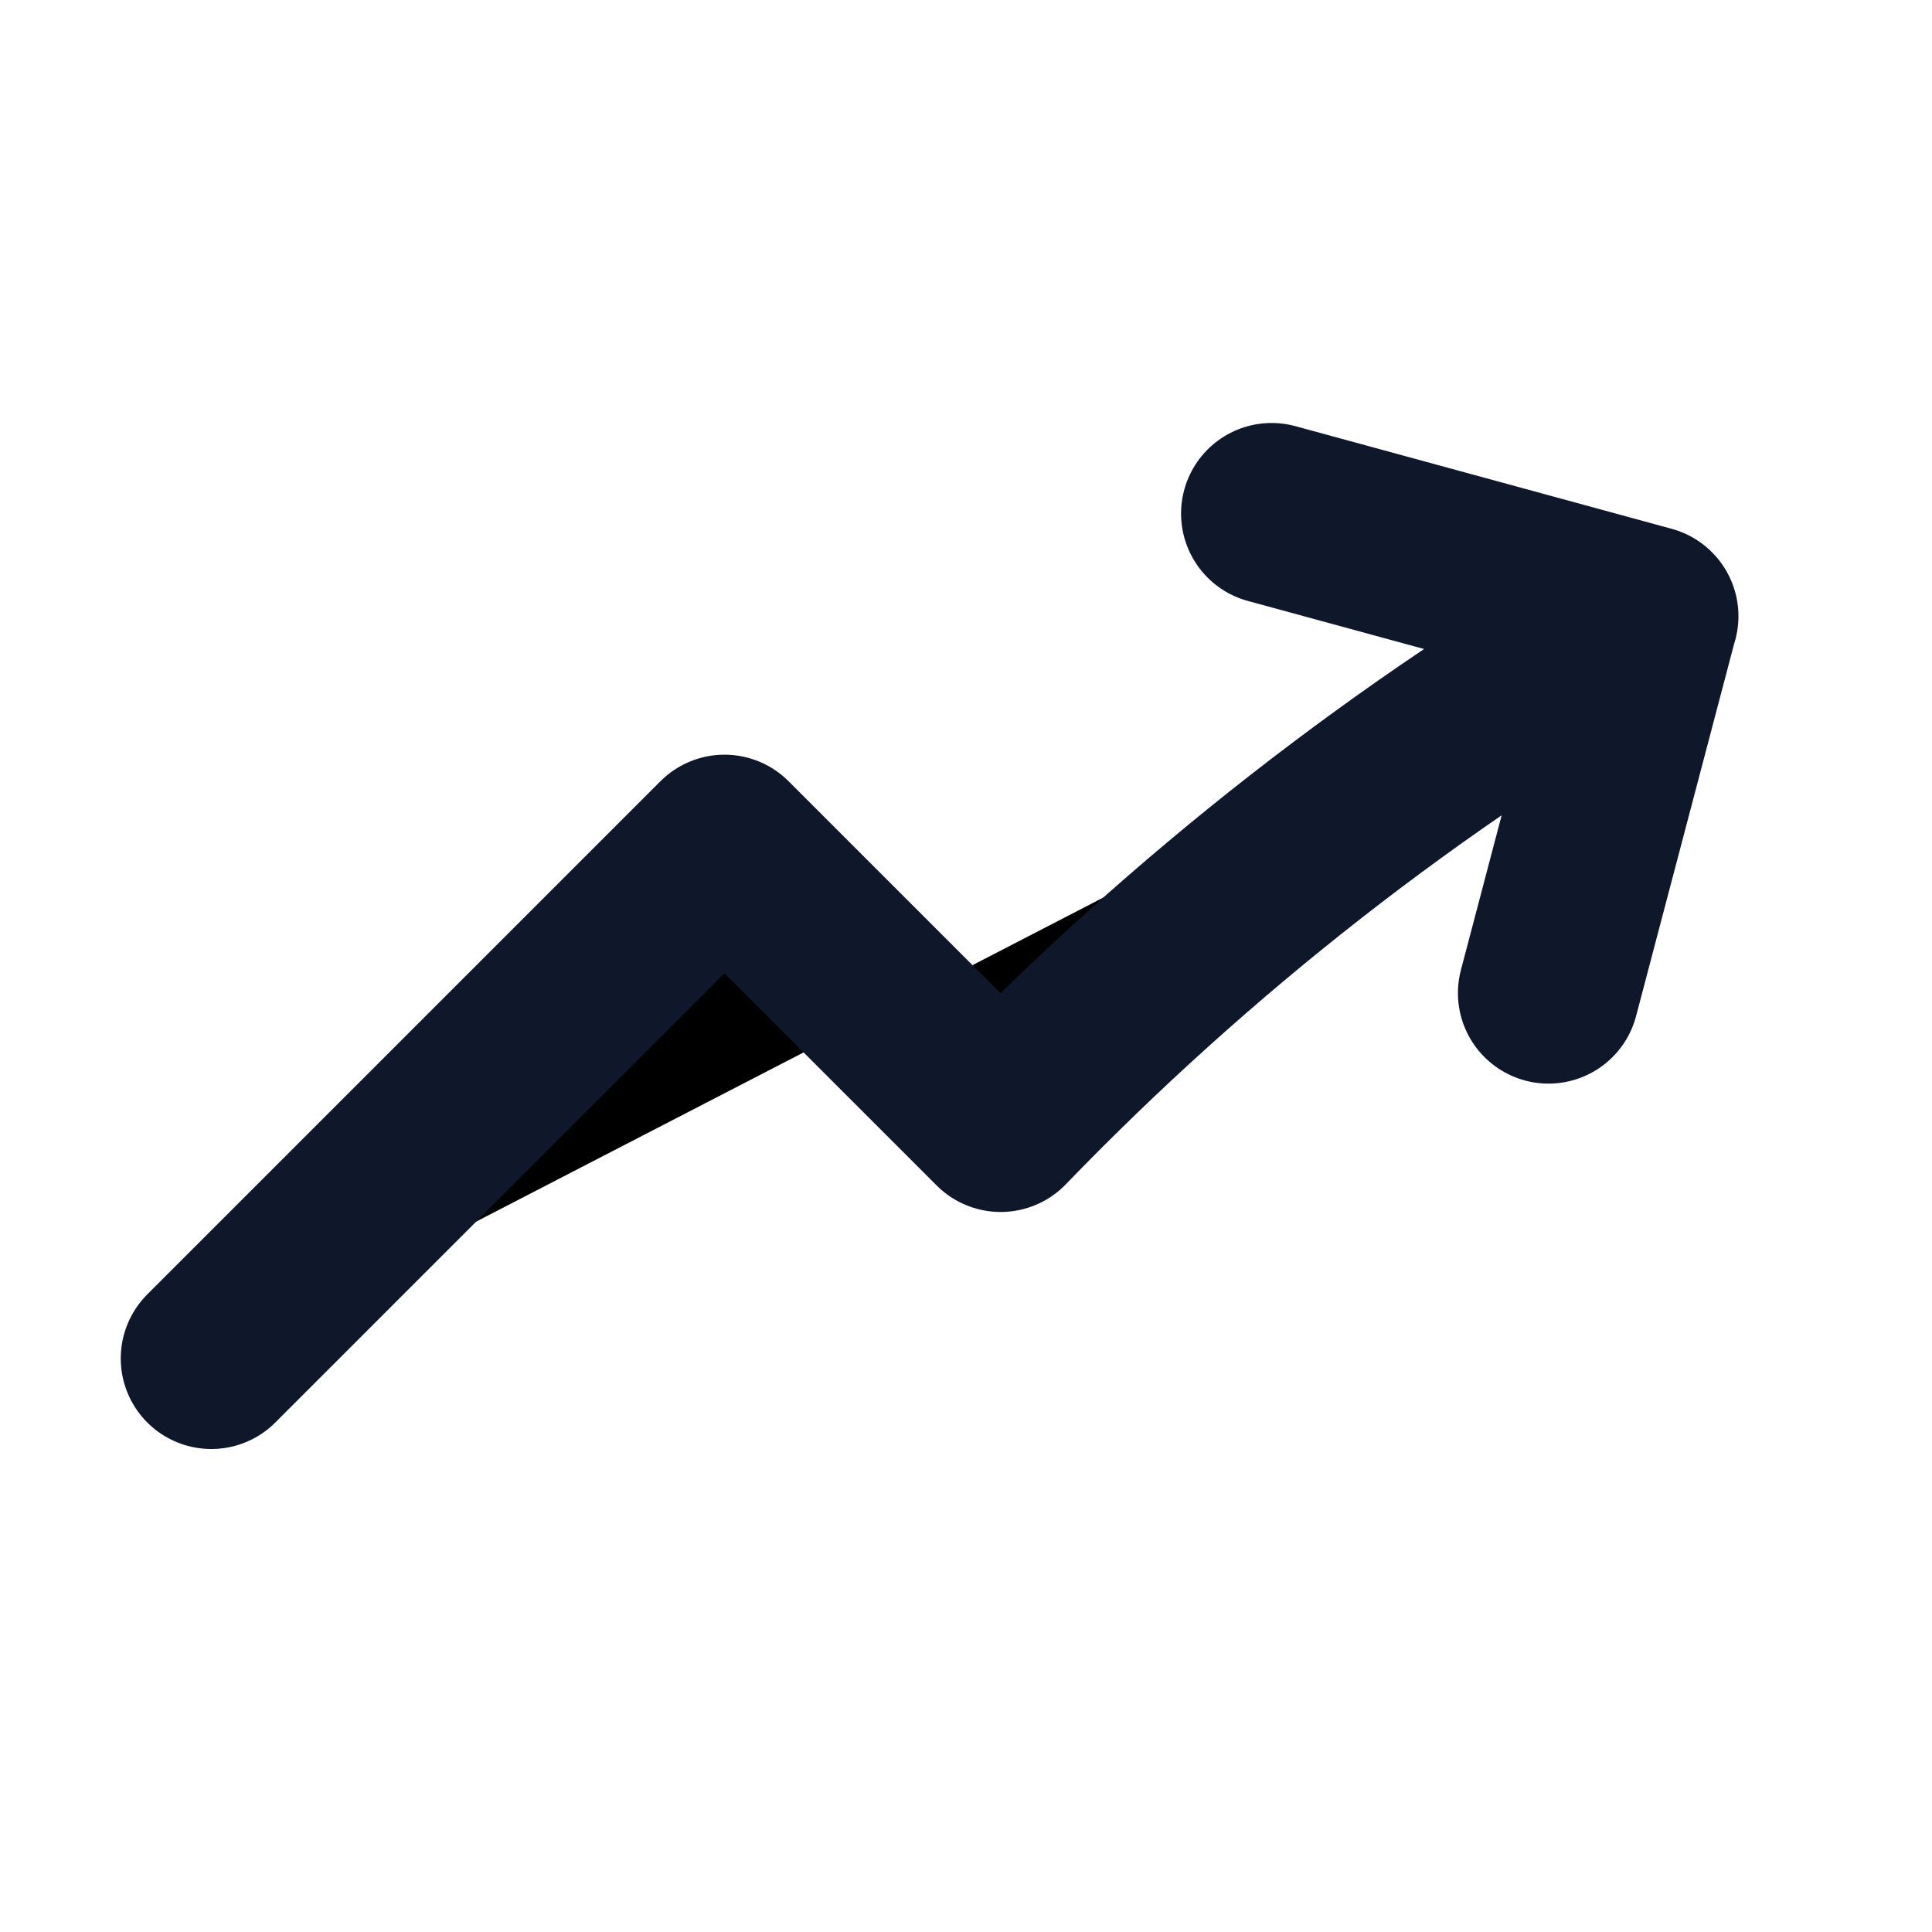
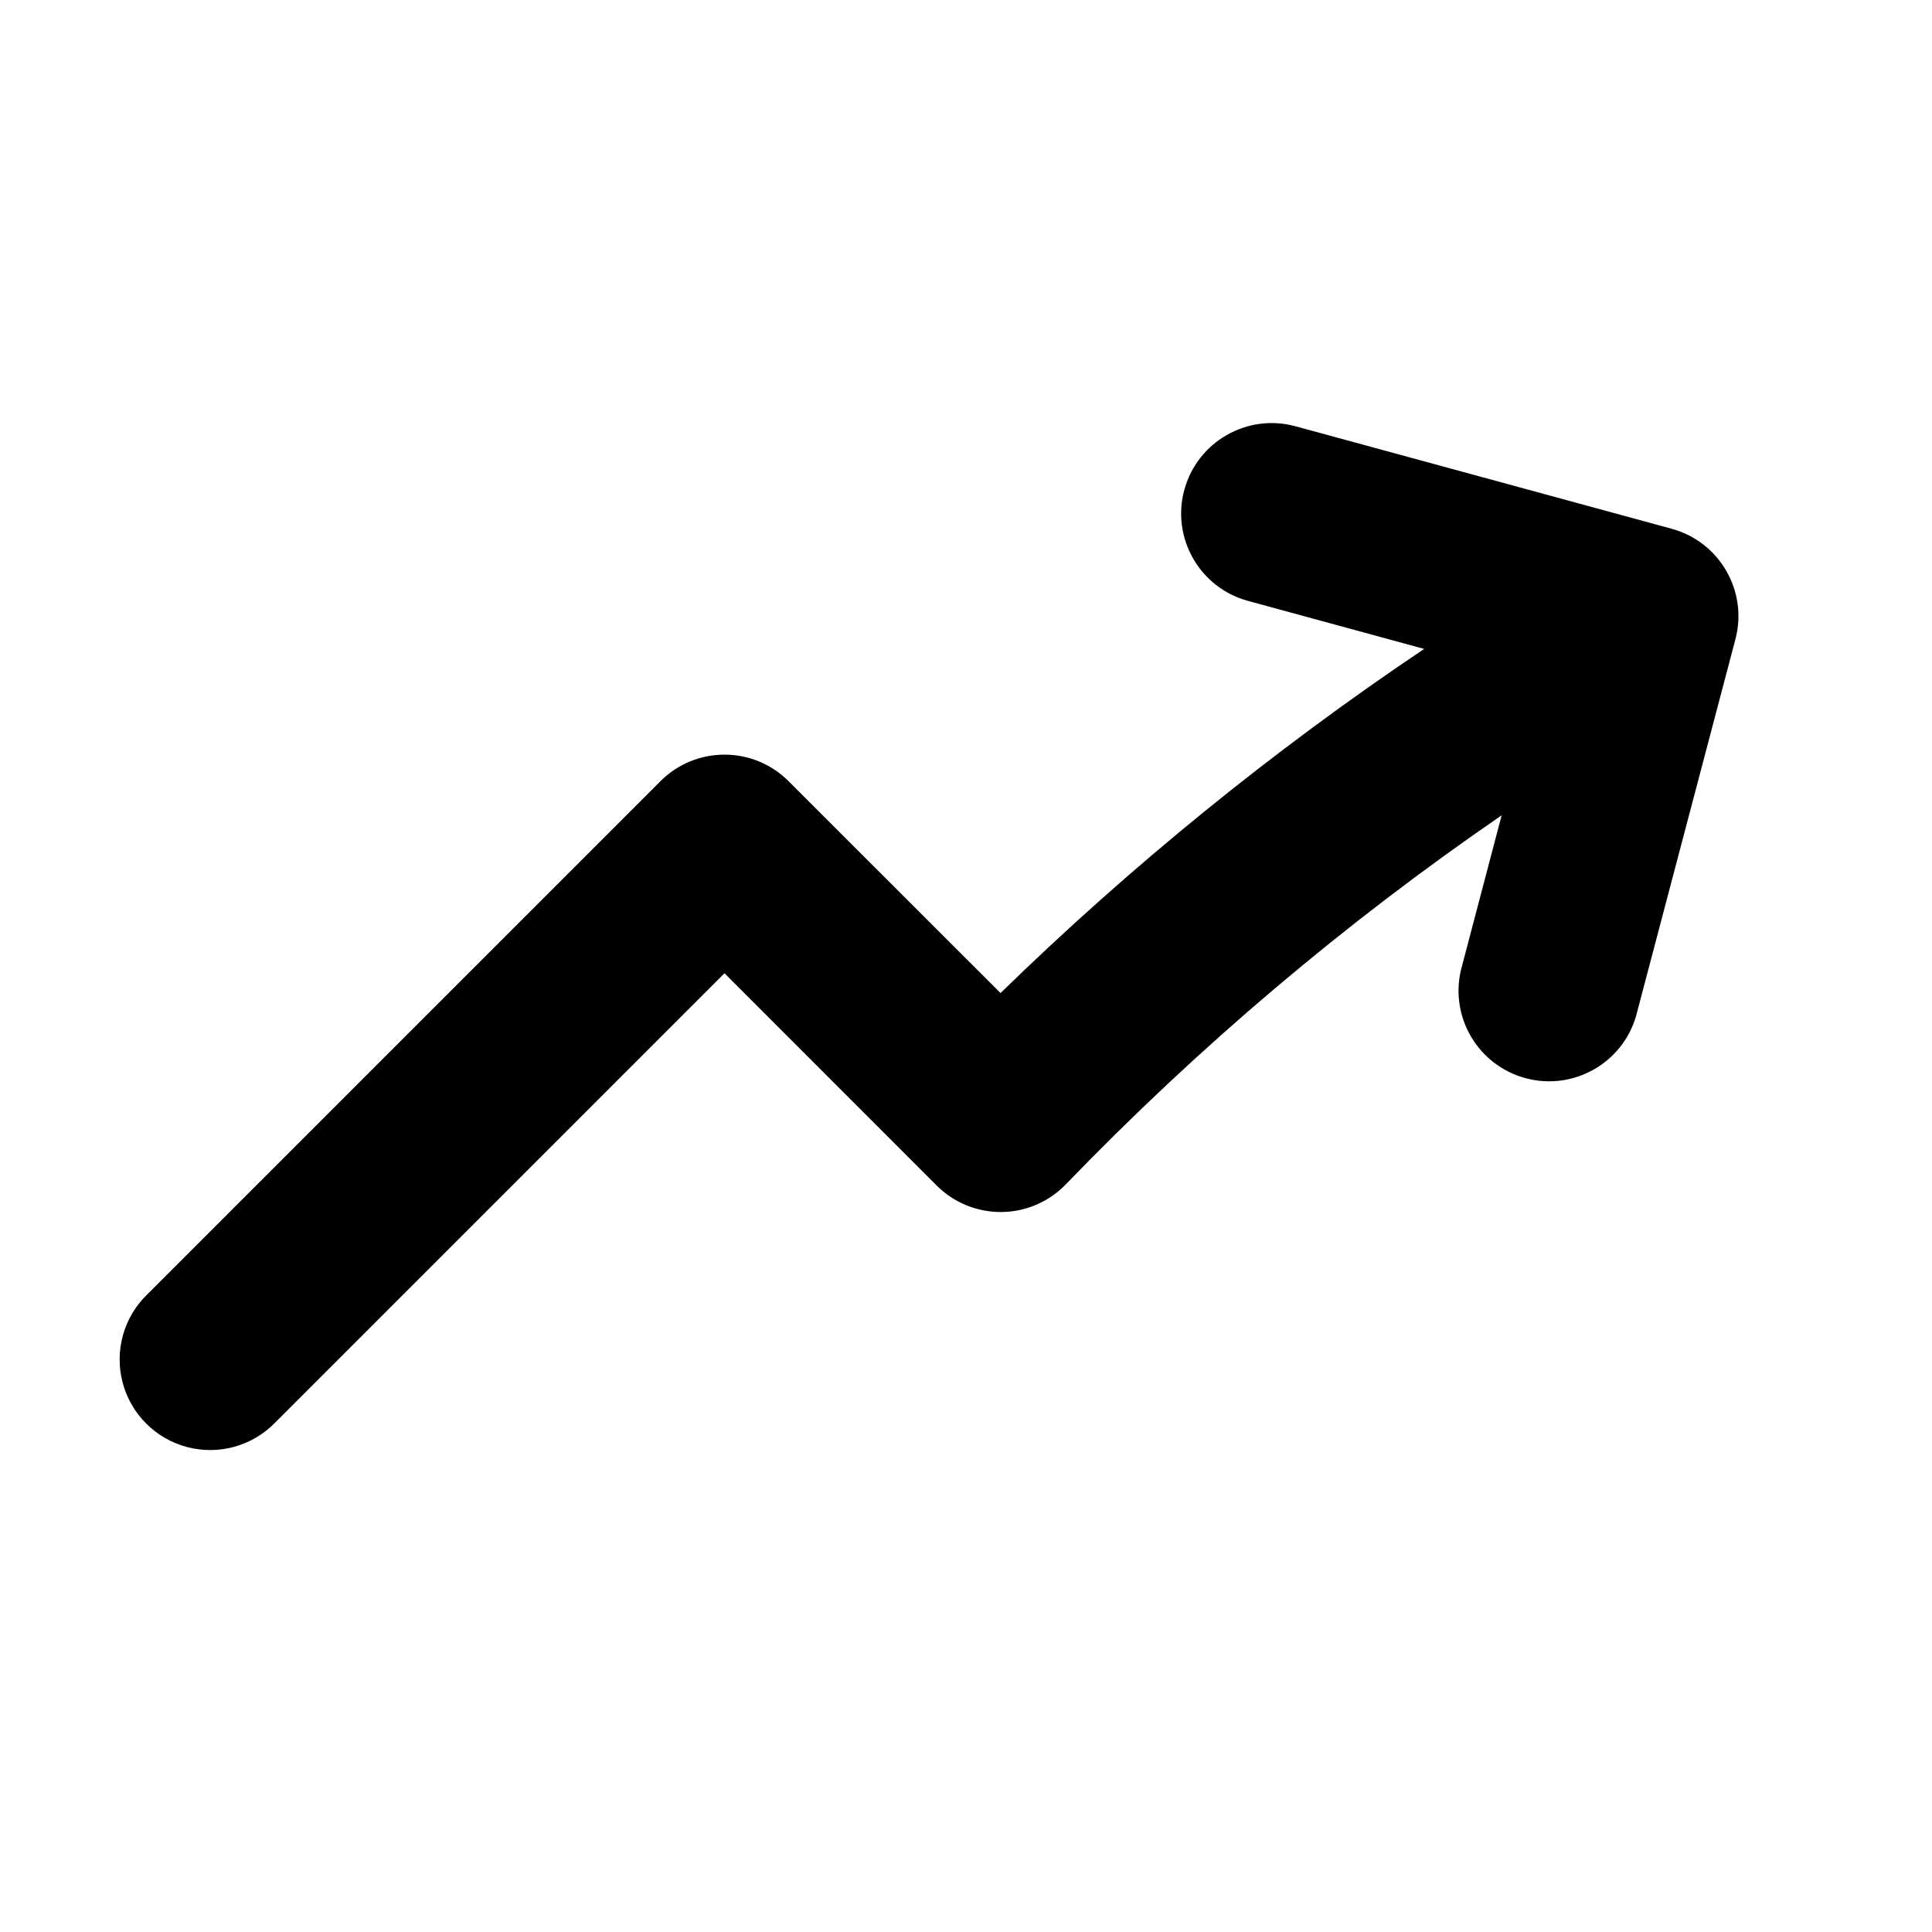
<svg xmlns="http://www.w3.org/2000/svg" viewBox="0 0 16 16" fill="currentColor" aria-hidden="true">
-   <path stroke="#0F172A" stroke-linecap="round" stroke-linejoin="round" stroke-width="1.5" d="M1.75 11.25 6 7l2.287 2.287a24.322 24.322 0 0 1 5.36-4.184m0 0-3.116-.85m3.115.85-.822 3.121" />
+   <path fill-rule="evenodd" d="M9.808 4.057a.75.75 0 0 1 .92-.527l3.116.849a.75.75 0 0 1 .528.915l-.823 3.121a.75.75 0 0 1-1.45-.382l.337-1.281a23.484 23.484 0 0 0-3.609 3.056.75.75 0 0 1-1.07.01L6 8.06l-3.72 3.72a.75.75 0 1 1-1.06-1.061l4.25-4.25a.75.75 0 0 1 1.06 0l1.756 1.755a25.015 25.015 0 0 1 3.508-2.85l-1.46-.398a.75.75 0 0 1-.526-.92Z" clip-rule="evenodd" />
</svg>
